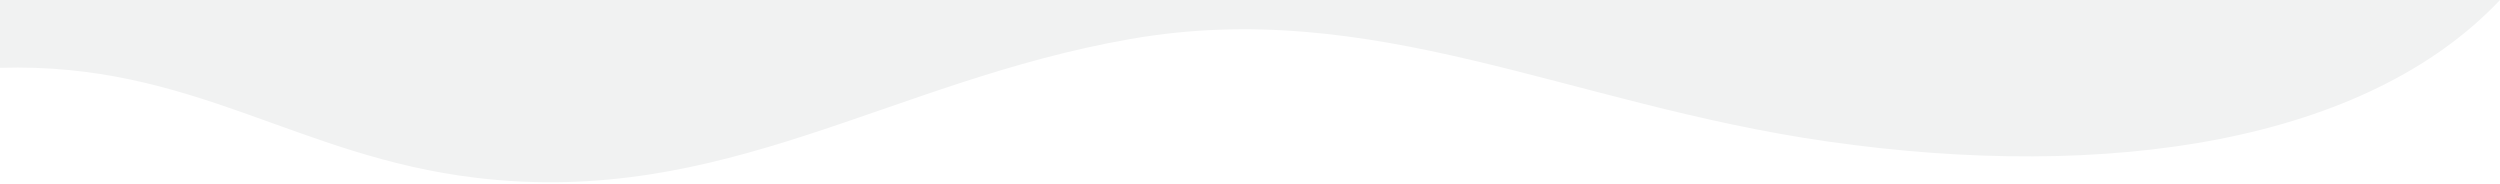
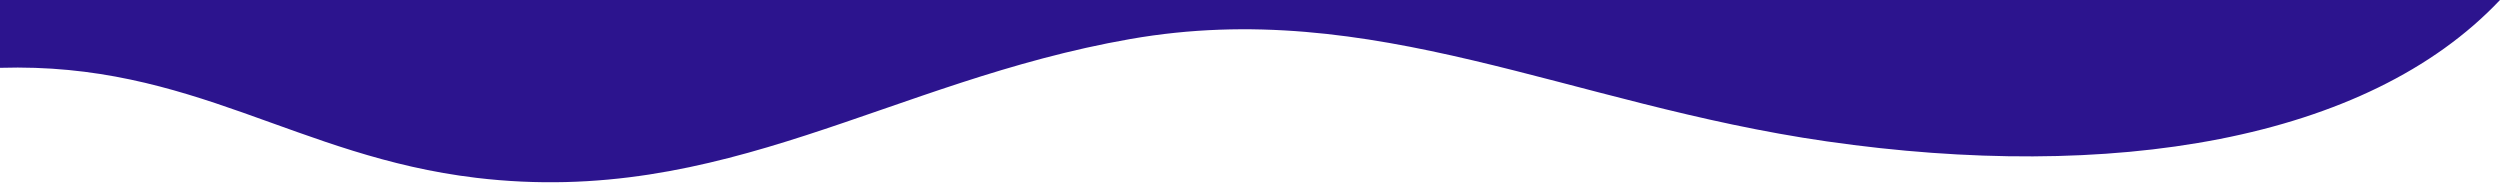
<svg xmlns="http://www.w3.org/2000/svg" viewBox="0 0 1441 106" fill="none">
-   <path d="M274.5 102.5C417.392 119.519 512.537 46.819 651.5 22.5C791.5 -2 904.176 60.109 1053 81.5C1216.5 105 1364 81.5 1441 0H0V39.089C111.046 35.741 170.721 90.128 274.5 102.5Z" fill="#F1F2F2" />
+   <path d="M274.5 102.5C417.392 119.519 512.537 46.819 651.5 22.5C791.5 -2 904.176 60.109 1053 81.5C1216.5 105 1364 81.5 1441 0H0V39.089C111.046 35.741 170.721 90.128 274.5 102.5Z" fill="#2C148E" />
</svg>
